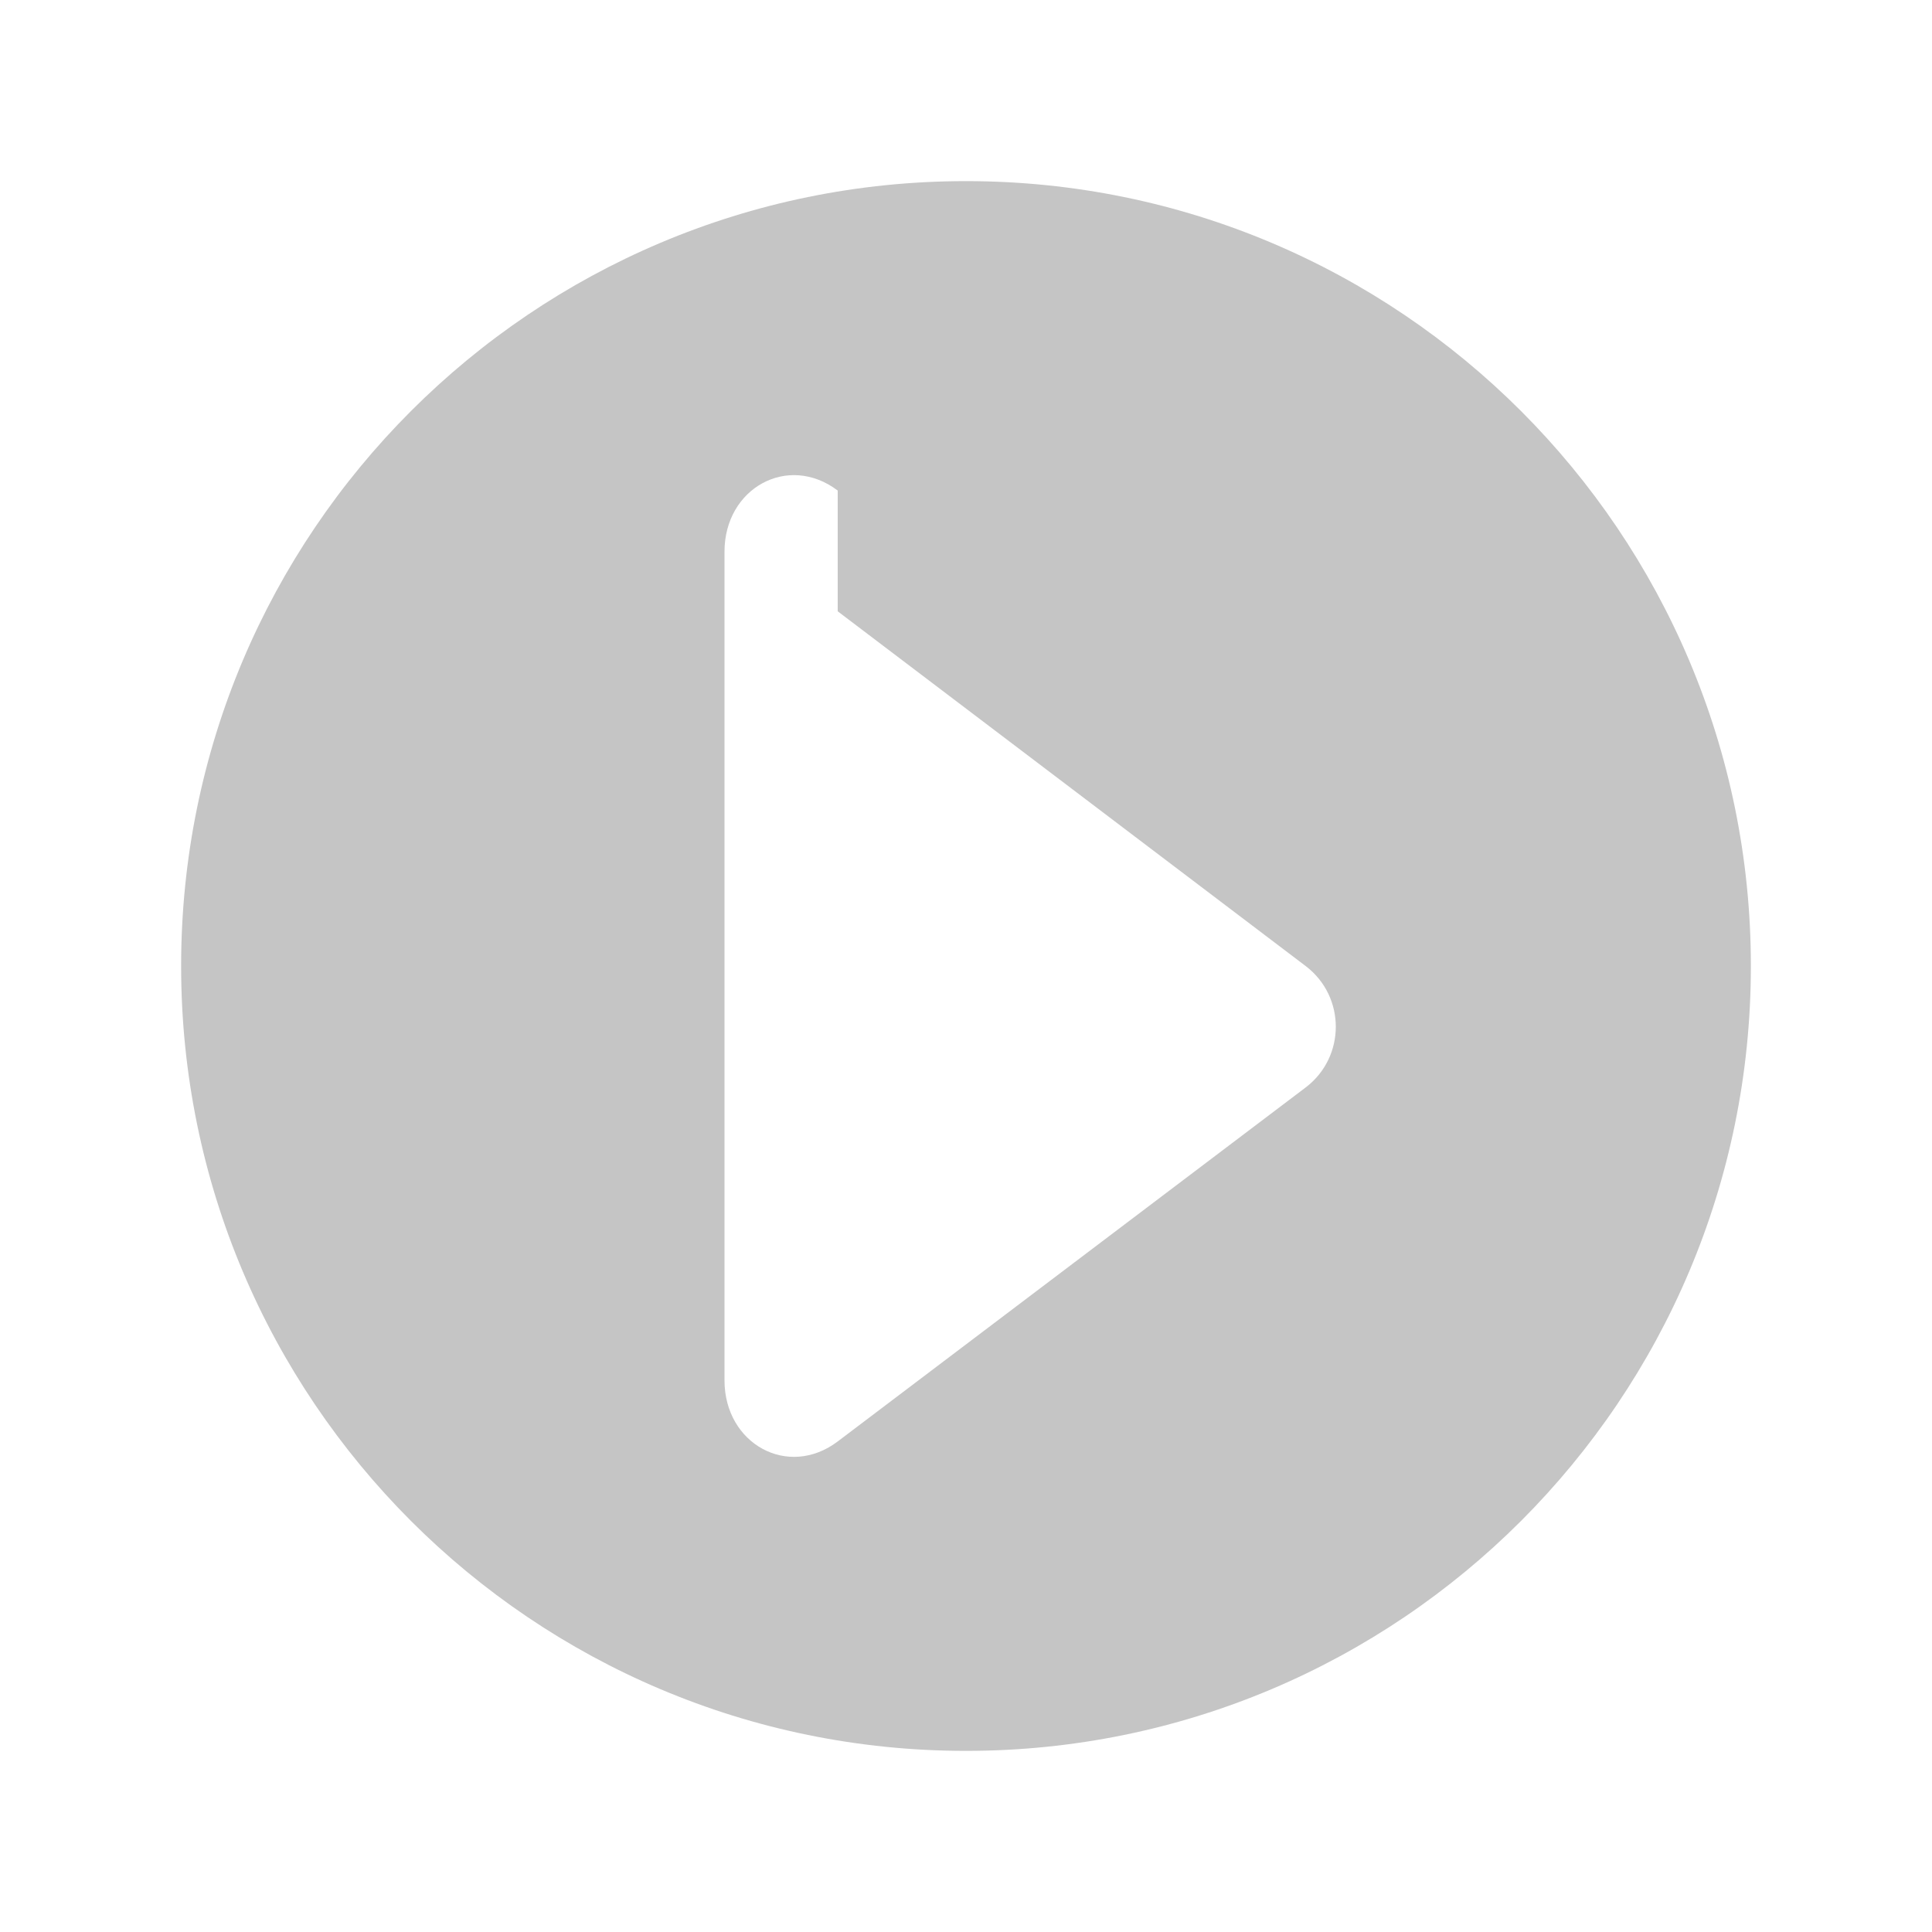
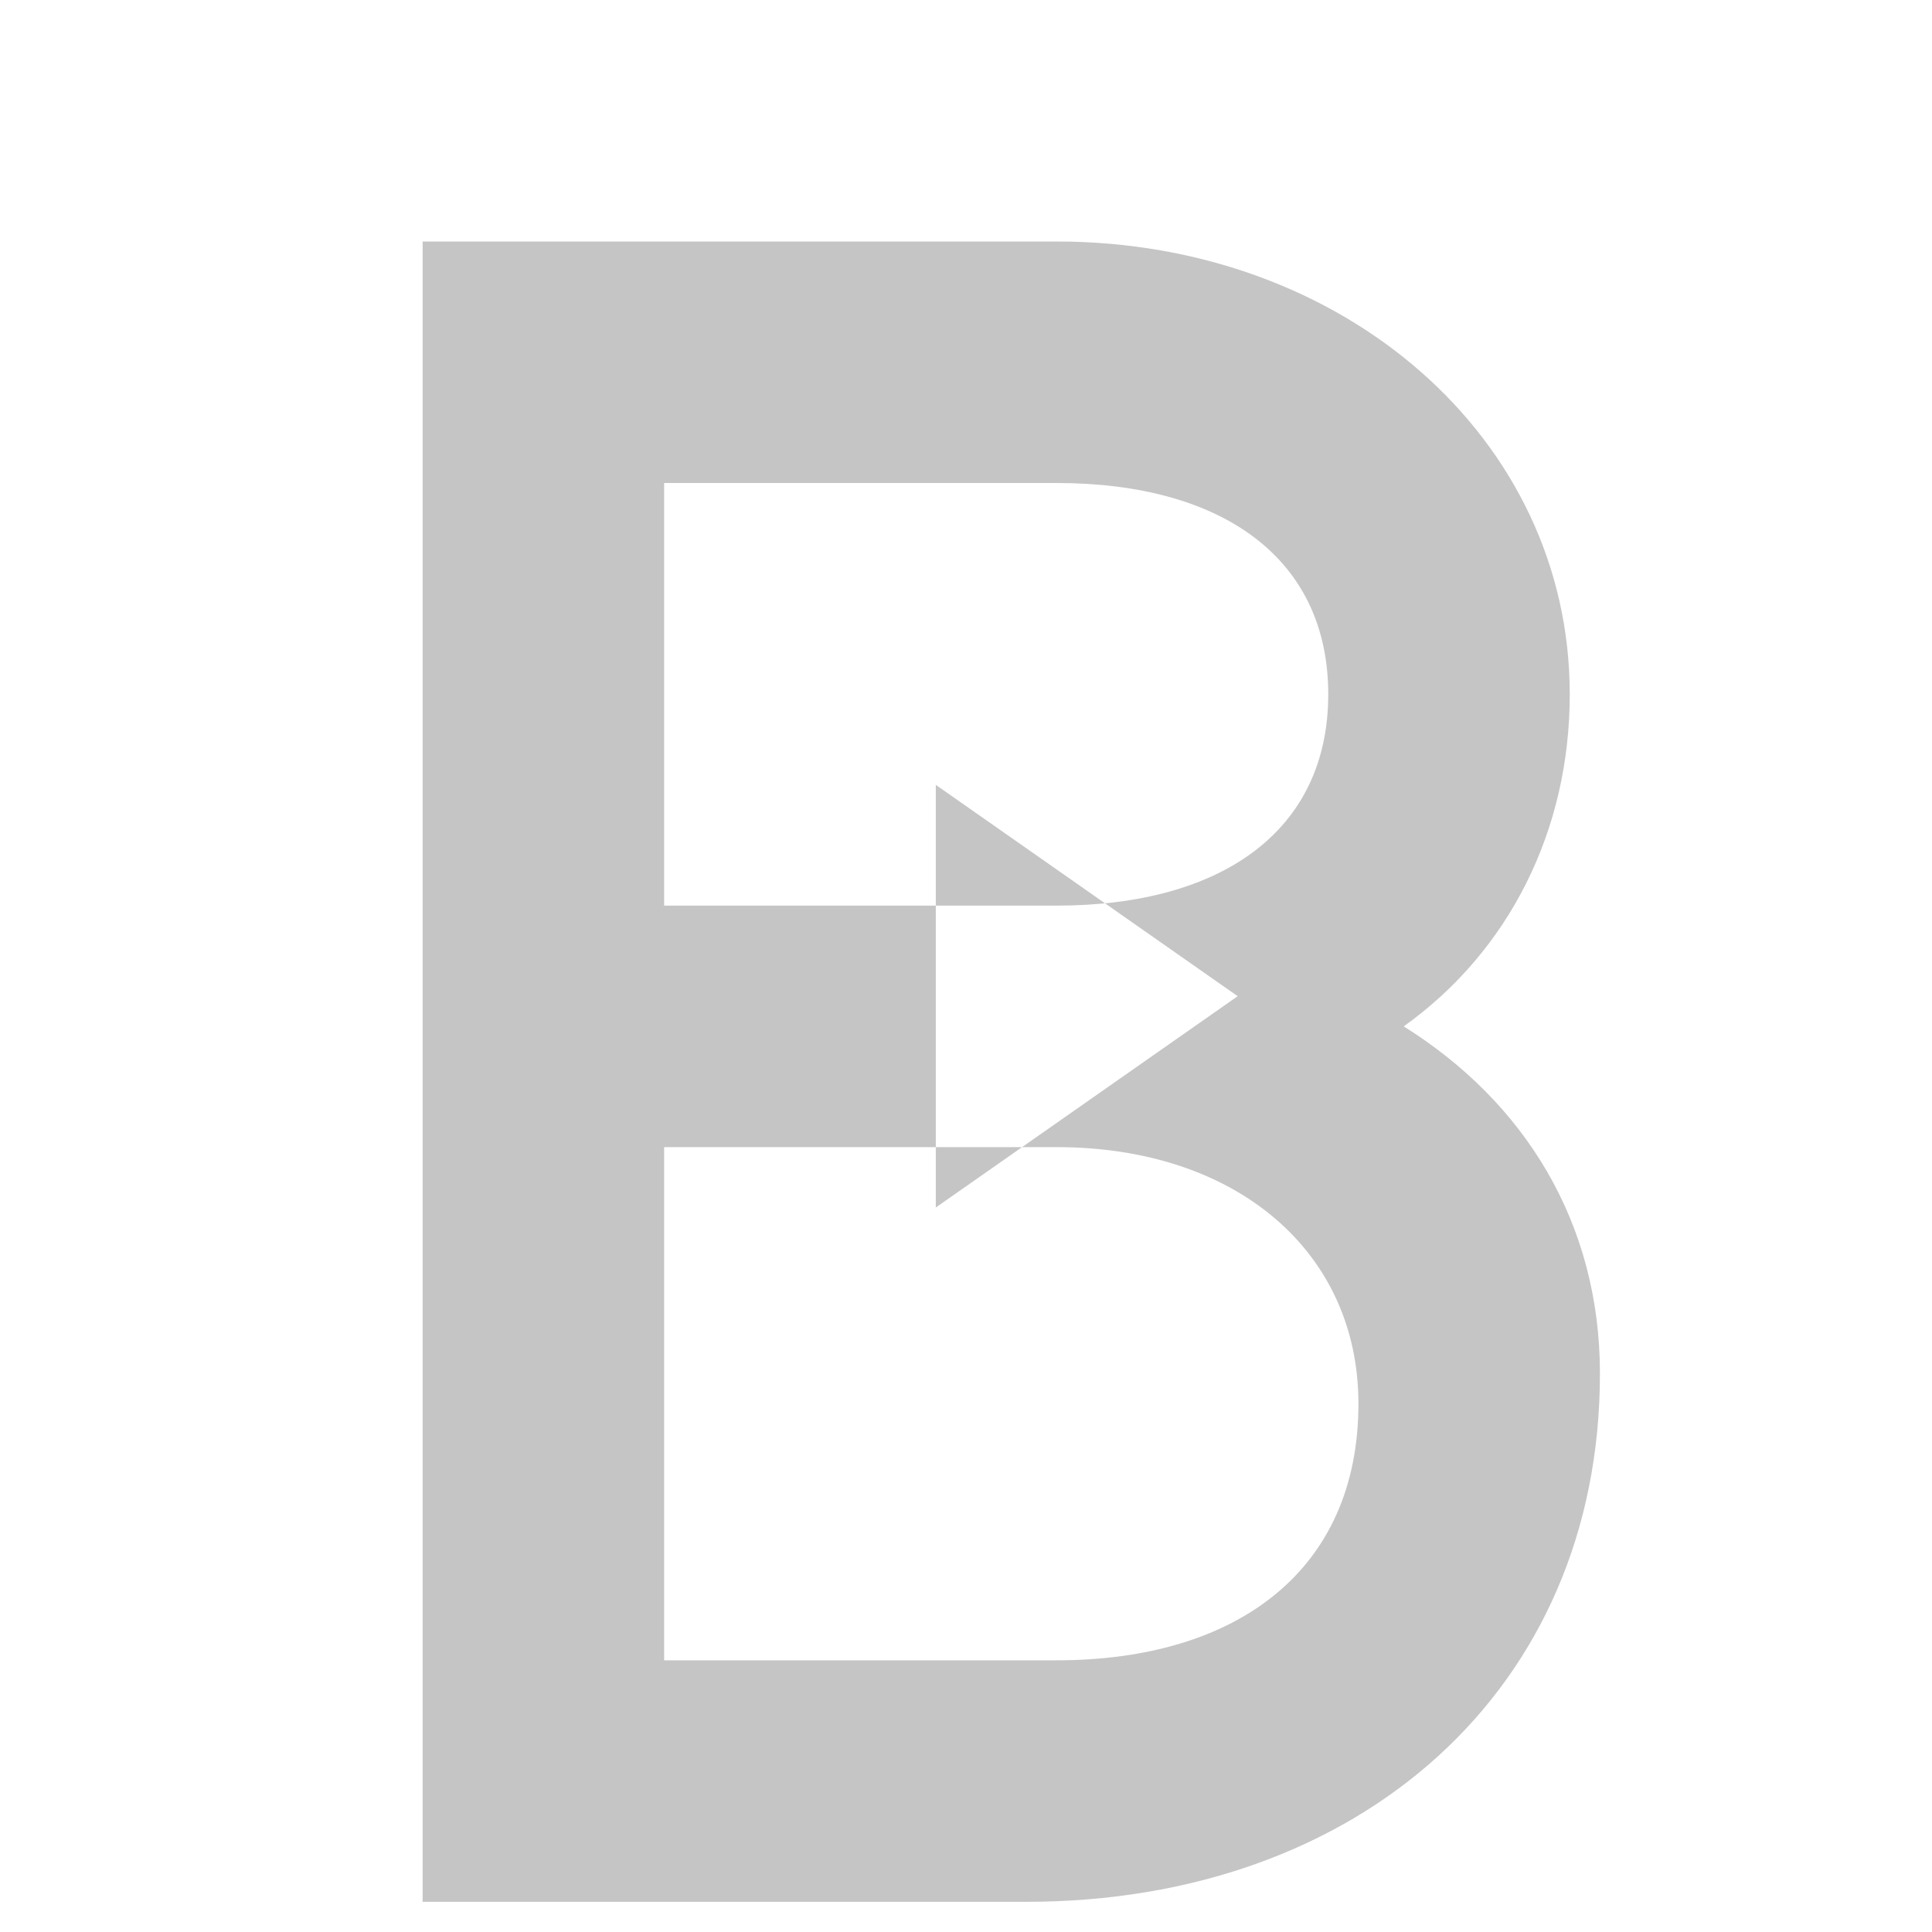
<svg xmlns="http://www.w3.org/2000/svg" width="128" height="128" viewBox="0 0 128 128">
-   <path fill="#C5C5C5" d="M64 12C35.281 12 12 35.281 12 64s23.281 52 52 52 52-23.281 52-52S92.719 12 64 12zm-8.5 28.5 31 23.5c2.667 2.021 2.667 6.029 0 8.05l-31 23.45C52.211 97.986 48 95.662 48 91.45V36.55c0-4.213 4.211-6.536 7.5-4.05z" />
+   <path fill="#C5C5C5" fill-rule="evenodd" d="M28 16h42c19 0 34 13 34 30 0 9-4 17-11 22 8 5 13 13 13 23 0 21-16 35-38 35H28V16Zm16 16v28h26c11 0 18-5 18-14s-7-14-18-14H44Zm0 44v34h26c12 0 20-6 20-17 0-10-8-17-20-17H44Zm18-24 20 14-20 14V52Z" />
</svg>
